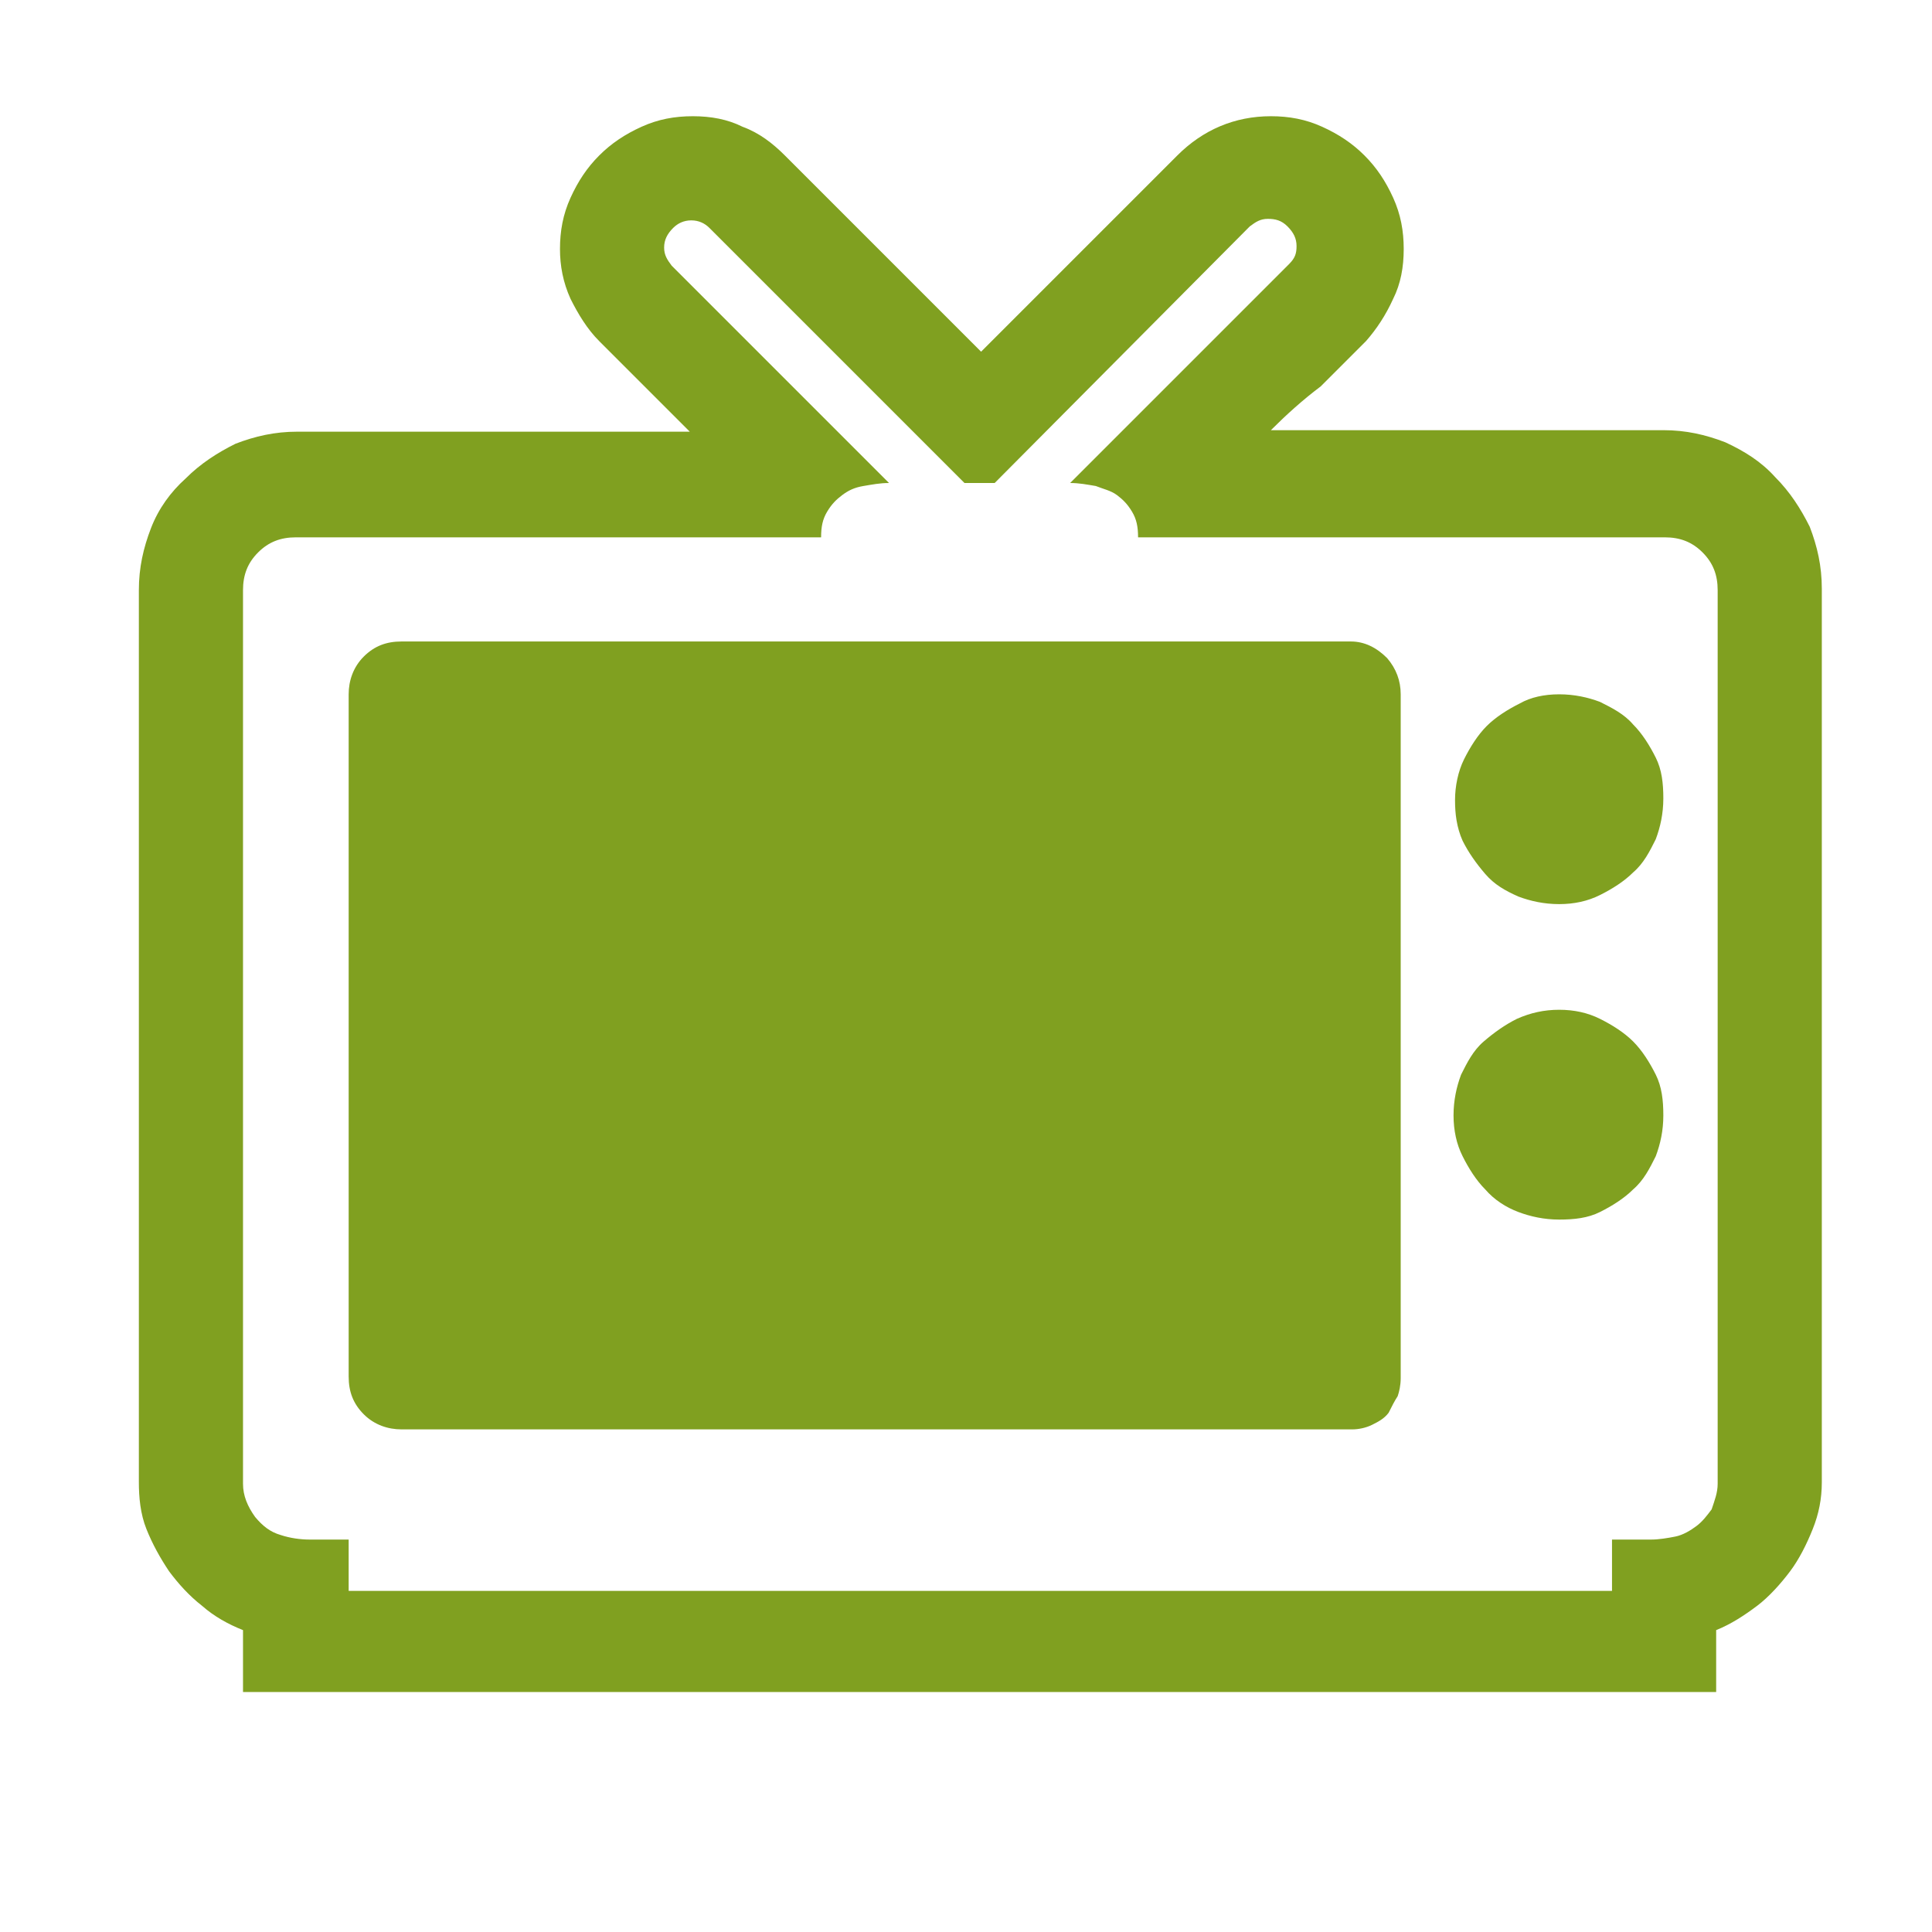
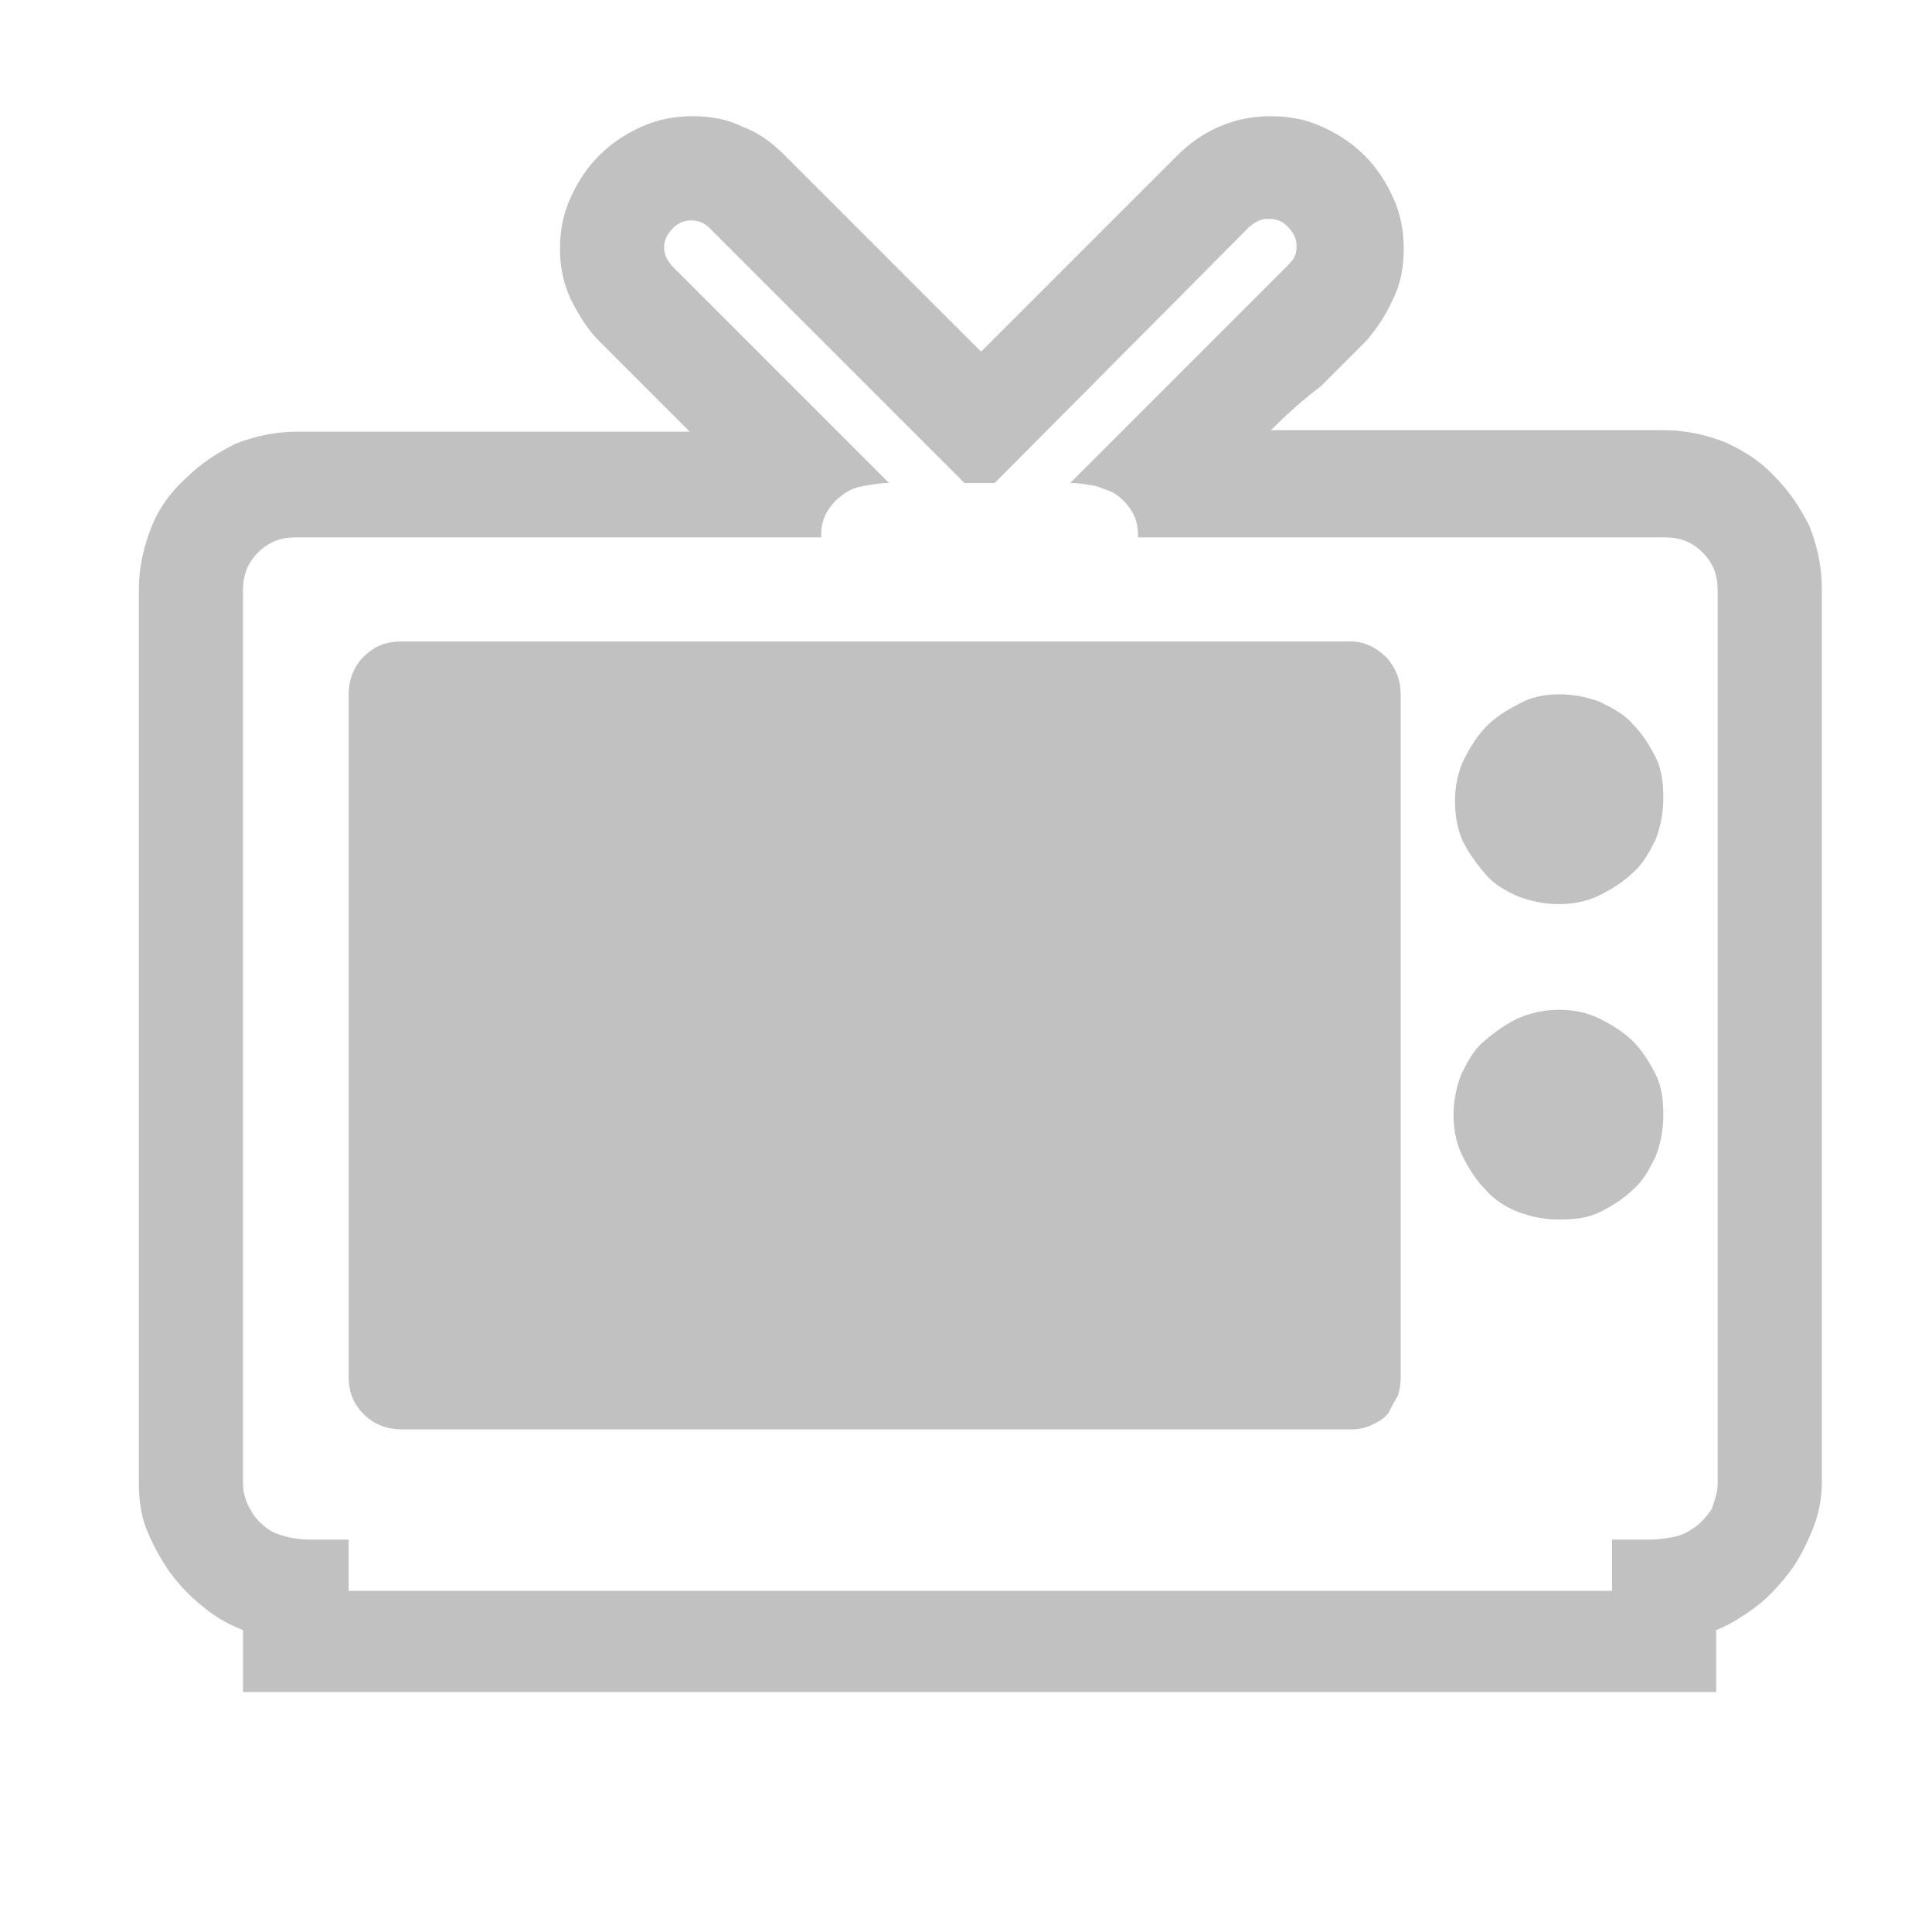
<svg xmlns="http://www.w3.org/2000/svg" version="1.1" id="Layer_1" x="0px" y="0px" viewBox="0 0 128 128" style="enable-background:new 0 0 128 128;" xml:space="preserve">
  <g>
    <g>
-       <path fill="#80A020" d="M84.2,28.5h26c1.5,0,2.8,0.3,4.1,0.8c1.3,0.6,2.4,1.3,3.3,2.3c1,1,1.7,2.1,2.3,3.3c0.5,1.3,0.8,2.6,0.8,4.1    v59.2c0,1.1-0.2,2.1-0.6,3.1s-0.9,2-1.5,2.8s-1.4,1.7-2.2,2.3s-1.7,1.2-2.7,1.6v4.1H16.1v-4.1c-1-0.4-1.9-0.9-2.7-1.6    c-0.9-0.7-1.6-1.5-2.2-2.3c-0.6-0.9-1.1-1.8-1.5-2.8c-0.4-1-0.5-2.1-0.5-3.1V39.1c0-1.5,0.3-2.8,0.8-4.1c0.5-1.3,1.3-2.4,2.3-3.3    c1-1,2.1-1.7,3.3-2.3c1.3-0.5,2.6-0.8,4.1-0.8h26c-1-1-2-2-3-3c-1-1-2-2-3-3c-0.8-0.8-1.4-1.8-1.9-2.8c-0.5-1.1-0.7-2.2-0.7-3.3    c0-1.2,0.2-2.3,0.7-3.4s1.1-2,1.9-2.8c0.8-0.8,1.7-1.4,2.8-1.9c1.1-0.5,2.2-0.7,3.4-0.7c1.2,0,2.3,0.2,3.3,0.7    c1.1,0.4,2,1.1,2.8,1.9l13,13l13-13c1.7-1.7,3.8-2.6,6.2-2.6c1.2,0,2.3,0.2,3.4,0.7c1.1,0.5,2,1.1,2.8,1.9    c0.8,0.8,1.4,1.7,1.9,2.8c0.5,1.1,0.7,2.2,0.7,3.4c0,1.2-0.2,2.3-0.7,3.3c-0.5,1.1-1.1,2-1.8,2.8c-1,1-2,2-3,3    C86.3,26.5,85.2,27.5,84.2,28.5z M113.8,98.3V39.1c0-1-0.3-1.8-1-2.5c-0.7-0.7-1.5-1-2.5-1H75.4c0-0.7-0.1-1.2-0.4-1.7    c-0.3-0.5-0.6-0.8-1-1.1c-0.4-0.3-0.9-0.4-1.4-0.6C72,32.1,71.5,32,70.9,32l14.5-14.5c0.4-0.4,0.5-0.7,0.5-1.2    c0-0.5-0.2-0.9-0.6-1.3c-0.4-0.4-0.8-0.5-1.3-0.5s-0.8,0.2-1.2,0.5L65.9,32h-2L47,15.1c-0.3-0.3-0.7-0.5-1.2-0.5    c-0.5,0-0.9,0.2-1.2,0.5c-0.4,0.4-0.6,0.8-0.6,1.3c0,0.5,0.2,0.8,0.5,1.2L58.9,32c-0.6,0-1.1,0.1-1.7,0.2c-0.6,0.1-1,0.3-1.4,0.6    c-0.4,0.3-0.7,0.6-1,1.1c-0.3,0.5-0.4,1-0.4,1.7H19.6c-1,0-1.8,0.3-2.5,1c-0.7,0.7-1,1.5-1,2.5v59.2c0,0.8,0.3,1.5,0.8,2.2    c0.5,0.6,1,1,1.7,1.2c0.6,0.2,1.3,0.3,1.9,0.3c0.4,0,0.8,0,1.3,0s0.9,0,1.3,0v3.4h83.7v-3.4c0.5,0,0.9,0,1.3,0c0.4,0,0.9,0,1.3,0    c0.5,0,1.1-0.1,1.6-0.2c0.5-0.1,1-0.4,1.4-0.7c0.4-0.3,0.7-0.7,1-1.1C113.6,99.4,113.8,98.9,113.8,98.3z M89.5,42.5    c0.9,0,1.7,0.4,2.4,1.1c0.6,0.7,0.9,1.5,0.9,2.4v45.3c0,0.5-0.1,0.9-0.2,1.2c-0.2,0.3-0.4,0.7-0.6,1.1c-0.3,0.4-0.7,0.6-1.1,0.8    c-0.4,0.2-0.9,0.3-1.3,0.3h-63c-0.9,0-1.8-0.3-2.5-1c-0.7-0.7-1-1.5-1-2.5V46c0-0.9,0.3-1.8,1-2.5c0.7-0.7,1.5-1,2.5-1H89.5z     M103.3,46c1,0,1.9,0.2,2.7,0.5c0.8,0.4,1.6,0.8,2.2,1.5c0.6,0.6,1.1,1.4,1.5,2.2c0.4,0.8,0.5,1.7,0.5,2.7s-0.2,1.9-0.5,2.7    c-0.4,0.8-0.8,1.6-1.5,2.2c-0.6,0.6-1.4,1.1-2.2,1.5c-0.8,0.4-1.7,0.6-2.7,0.6s-1.9-0.2-2.7-0.5c-0.9-0.4-1.6-0.8-2.2-1.5    s-1.1-1.4-1.5-2.2c-0.4-0.9-0.5-1.8-0.5-2.7s0.2-1.9,0.6-2.7c0.4-0.8,0.9-1.6,1.5-2.2c0.6-0.6,1.4-1.1,2.2-1.5    C101.4,46.2,102.3,46,103.3,46z M103.3,66.9c1,0,1.9,0.2,2.7,0.6c0.8,0.4,1.6,0.9,2.2,1.5s1.1,1.4,1.5,2.2    c0.4,0.8,0.5,1.7,0.5,2.7c0,1-0.2,1.9-0.5,2.7c-0.4,0.8-0.8,1.6-1.5,2.2c-0.6,0.6-1.4,1.1-2.2,1.5s-1.7,0.5-2.7,0.5    s-1.9-0.2-2.7-0.5s-1.6-0.8-2.2-1.5c-0.6-0.6-1.1-1.4-1.5-2.2c-0.4-0.8-0.6-1.7-0.6-2.7c0-1,0.2-1.9,0.5-2.7    c0.4-0.8,0.8-1.6,1.5-2.2s1.4-1.1,2.2-1.5C101.4,67.1,102.3,66.9,103.3,66.9z" />
+       <path fill="#c1c1c1" d="M84.2,28.5h26c1.5,0,2.8,0.3,4.1,0.8c1.3,0.6,2.4,1.3,3.3,2.3c1,1,1.7,2.1,2.3,3.3c0.5,1.3,0.8,2.6,0.8,4.1    v59.2c0,1.1-0.2,2.1-0.6,3.1s-0.9,2-1.5,2.8s-1.4,1.7-2.2,2.3s-1.7,1.2-2.7,1.6v4.1H16.1v-4.1c-1-0.4-1.9-0.9-2.7-1.6    c-0.9-0.7-1.6-1.5-2.2-2.3c-0.6-0.9-1.1-1.8-1.5-2.8c-0.4-1-0.5-2.1-0.5-3.1V39.1c0-1.5,0.3-2.8,0.8-4.1c0.5-1.3,1.3-2.4,2.3-3.3    c1-1,2.1-1.7,3.3-2.3c1.3-0.5,2.6-0.8,4.1-0.8h26c-1-1-2-2-3-3c-1-1-2-2-3-3c-0.8-0.8-1.4-1.8-1.9-2.8c-0.5-1.1-0.7-2.2-0.7-3.3    c0-1.2,0.2-2.3,0.7-3.4s1.1-2,1.9-2.8c0.8-0.8,1.7-1.4,2.8-1.9c1.1-0.5,2.2-0.7,3.4-0.7c1.2,0,2.3,0.2,3.3,0.7    c1.1,0.4,2,1.1,2.8,1.9l13,13l13-13c1.7-1.7,3.8-2.6,6.2-2.6c1.2,0,2.3,0.2,3.4,0.7c1.1,0.5,2,1.1,2.8,1.9    c0.8,0.8,1.4,1.7,1.9,2.8c0.5,1.1,0.7,2.2,0.7,3.4c0,1.2-0.2,2.3-0.7,3.3c-0.5,1.1-1.1,2-1.8,2.8c-1,1-2,2-3,3    C86.3,26.5,85.2,27.5,84.2,28.5z M113.8,98.3V39.1c0-1-0.3-1.8-1-2.5c-0.7-0.7-1.5-1-2.5-1H75.4c0-0.7-0.1-1.2-0.4-1.7    c-0.3-0.5-0.6-0.8-1-1.1c-0.4-0.3-0.9-0.4-1.4-0.6C72,32.1,71.5,32,70.9,32l14.5-14.5c0.4-0.4,0.5-0.7,0.5-1.2    c0-0.5-0.2-0.9-0.6-1.3c-0.4-0.4-0.8-0.5-1.3-0.5s-0.8,0.2-1.2,0.5L65.9,32h-2L47,15.1c-0.3-0.3-0.7-0.5-1.2-0.5    c-0.5,0-0.9,0.2-1.2,0.5c-0.4,0.4-0.6,0.8-0.6,1.3c0,0.5,0.2,0.8,0.5,1.2L58.9,32c-0.6,0-1.1,0.1-1.7,0.2c-0.6,0.1-1,0.3-1.4,0.6    c-0.4,0.3-0.7,0.6-1,1.1c-0.3,0.5-0.4,1-0.4,1.7H19.6c-1,0-1.8,0.3-2.5,1c-0.7,0.7-1,1.5-1,2.5v59.2c0,0.8,0.3,1.5,0.8,2.2    c0.5,0.6,1,1,1.7,1.2c0.6,0.2,1.3,0.3,1.9,0.3c0.4,0,0.8,0,1.3,0s0.9,0,1.3,0v3.4h83.7v-3.4c0.5,0,0.9,0,1.3,0c0.4,0,0.9,0,1.3,0    c0.5,0,1.1-0.1,1.6-0.2c0.5-0.1,1-0.4,1.4-0.7c0.4-0.3,0.7-0.7,1-1.1C113.6,99.4,113.8,98.9,113.8,98.3z M89.5,42.5    c0.9,0,1.7,0.4,2.4,1.1c0.6,0.7,0.9,1.5,0.9,2.4v45.3c0,0.5-0.1,0.9-0.2,1.2c-0.2,0.3-0.4,0.7-0.6,1.1c-0.3,0.4-0.7,0.6-1.1,0.8    c-0.4,0.2-0.9,0.3-1.3,0.3h-63c-0.9,0-1.8-0.3-2.5-1c-0.7-0.7-1-1.5-1-2.5V46c0-0.9,0.3-1.8,1-2.5c0.7-0.7,1.5-1,2.5-1H89.5z     M103.3,46c1,0,1.9,0.2,2.7,0.5c0.8,0.4,1.6,0.8,2.2,1.5c0.6,0.6,1.1,1.4,1.5,2.2c0.4,0.8,0.5,1.7,0.5,2.7s-0.2,1.9-0.5,2.7    c-0.4,0.8-0.8,1.6-1.5,2.2c-0.6,0.6-1.4,1.1-2.2,1.5c-0.8,0.4-1.7,0.6-2.7,0.6s-1.9-0.2-2.7-0.5c-0.9-0.4-1.6-0.8-2.2-1.5    s-1.1-1.4-1.5-2.2c-0.4-0.9-0.5-1.8-0.5-2.7s0.2-1.9,0.6-2.7c0.4-0.8,0.9-1.6,1.5-2.2c0.6-0.6,1.4-1.1,2.2-1.5    C101.4,46.2,102.3,46,103.3,46z M103.3,66.9c1,0,1.9,0.2,2.7,0.6c0.8,0.4,1.6,0.9,2.2,1.5s1.1,1.4,1.5,2.2    c0.4,0.8,0.5,1.7,0.5,2.7c0,1-0.2,1.9-0.5,2.7c-0.4,0.8-0.8,1.6-1.5,2.2c-0.6,0.6-1.4,1.1-2.2,1.5s-1.7,0.5-2.7,0.5    s-1.9-0.2-2.7-0.5s-1.6-0.8-2.2-1.5c-0.6-0.6-1.1-1.4-1.5-2.2c-0.4-0.8-0.6-1.7-0.6-2.7c0-1,0.2-1.9,0.5-2.7    c0.4-0.8,0.8-1.6,1.5-2.2s1.4-1.1,2.2-1.5C101.4,67.1,102.3,66.9,103.3,66.9z" />
    </g>
  </g>
</svg>
